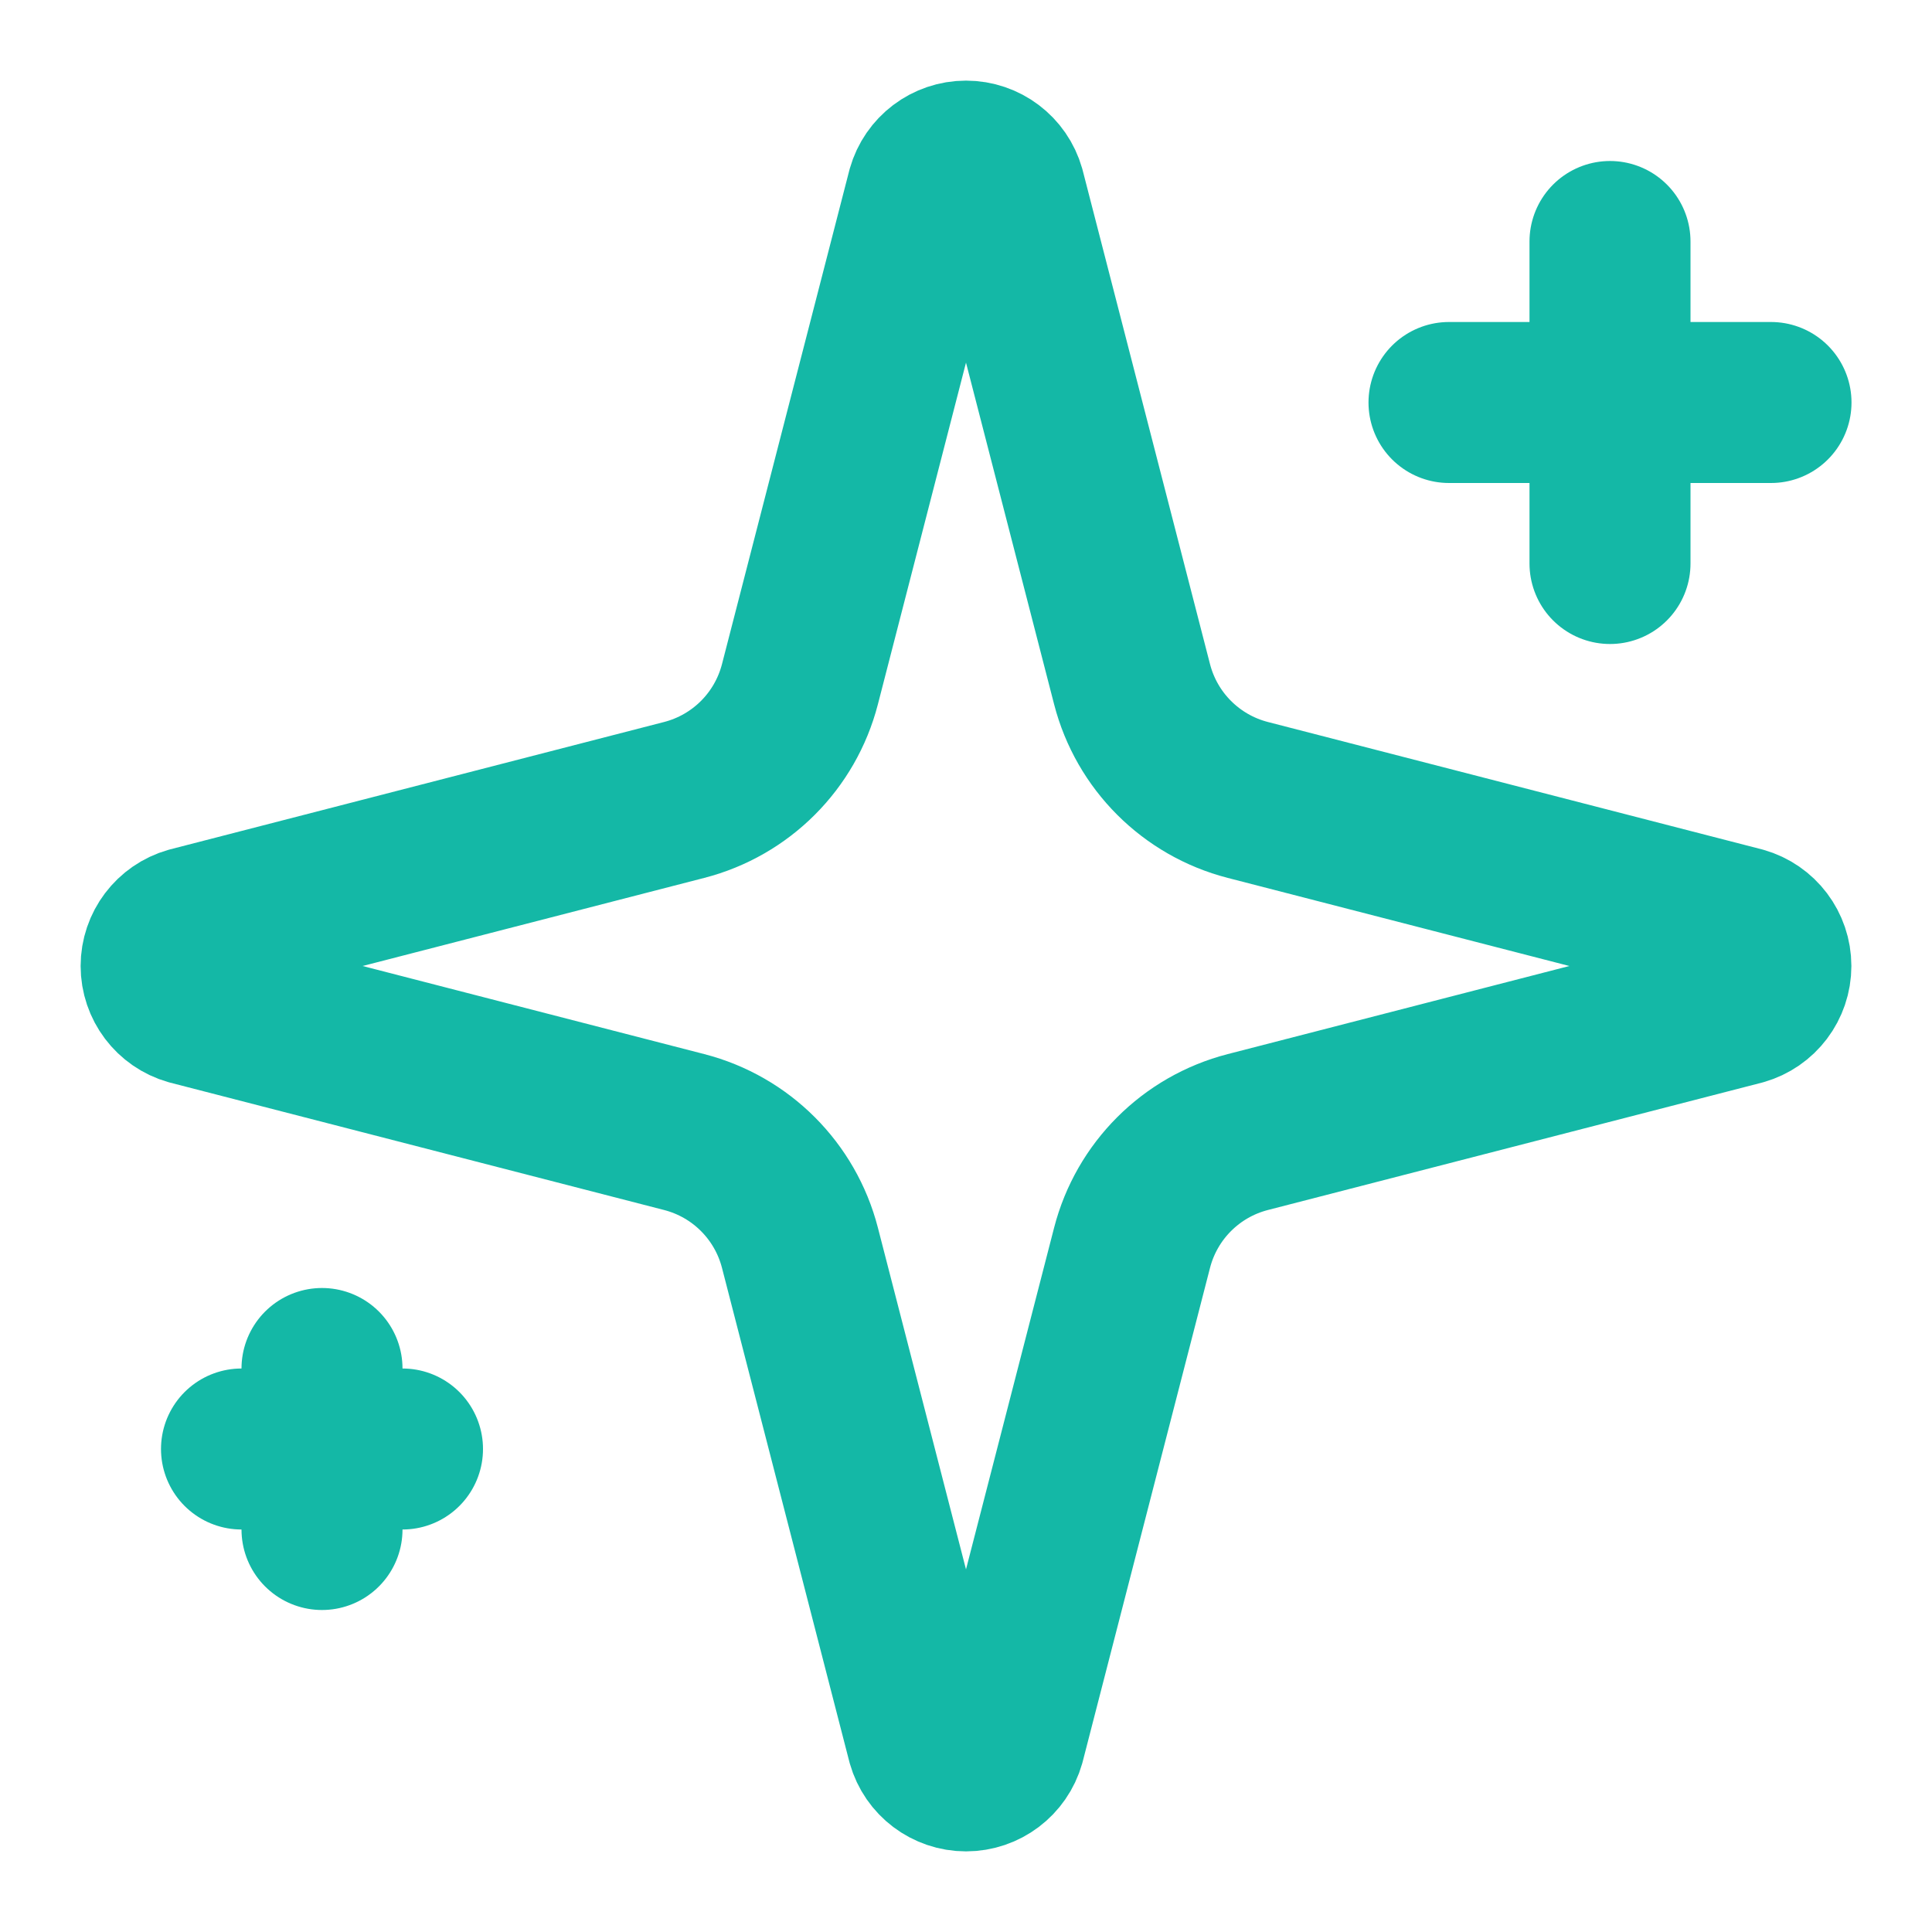
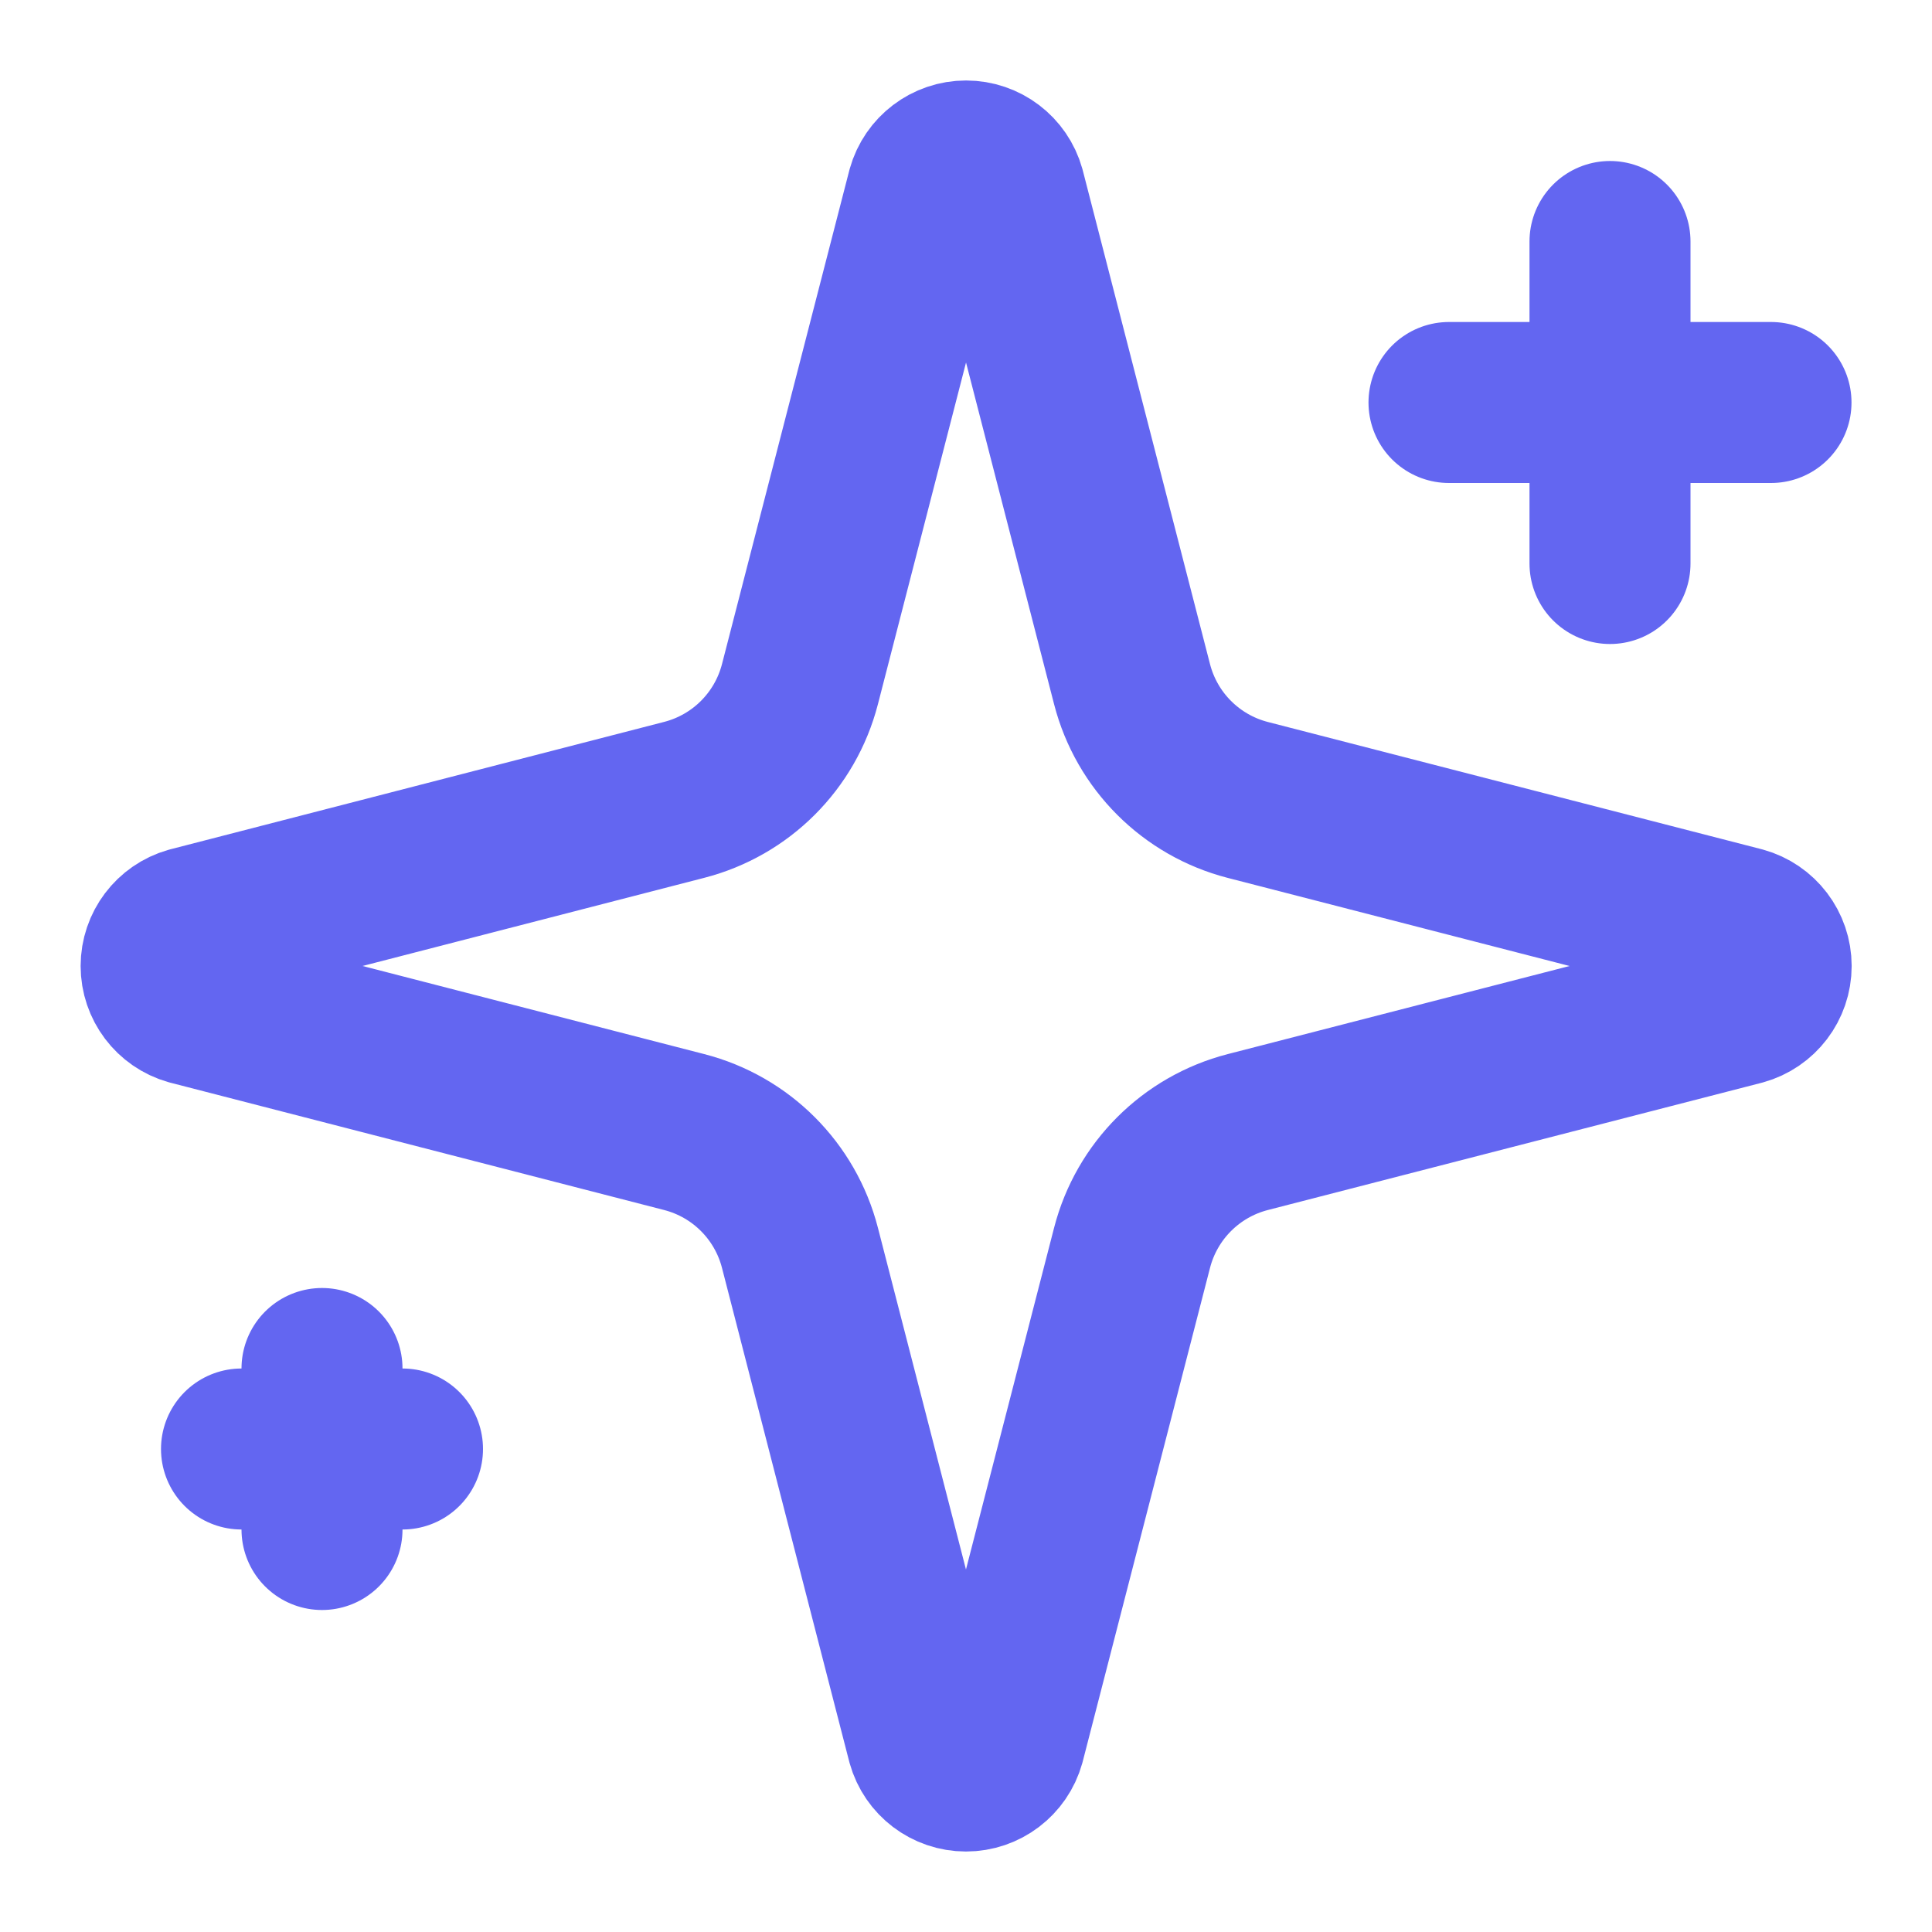
- <svg xmlns="http://www.w3.org/2000/svg" width="32" height="32" viewBox="0 0 24 24" fill="none" stroke="#14b8a6" stroke-width="2" stroke-linecap="round" stroke-linejoin="round">
-   <path d="M9.937 15.5A2 2 0 0 0 8.5 14.063l-6.135-1.582a.5.5 0 0 1 0-.962L8.5 9.937A2 2 0 0 0 9.937 8.5l1.582-6.135a.5.5 0 0 1 .962 0L14.063 8.5A2 2 0 0 0 15.5 9.937l6.135 1.582a.5.5 0 0 1 0 .962L15.5 14.063a2 2 0 0 0-1.437 1.437l-1.582 6.135a.5.5 0 0 1-.962 0z" />
+ <svg xmlns="http://www.w3.org/2000/svg" width="24" height="24" viewBox="0 0 24 24" fill="none" stroke="#6366f1" stroke-width="2" stroke-linecap="round" stroke-linejoin="round">
+   <path d="M9.937 15.5A2 2 0 0 0 8.5 14.063l-6.135-1.582a.5.5 0 0 1 0-.962L8.5 9.936A2 2 0 0 0 9.937 8.5l1.582-6.135a.5.5 0 0 1 .963 0L14.063 8.5A2 2 0 0 0 15.5 9.937l6.135 1.581a.5.5 0 0 1 0 .964L15.5 14.063a2 2 0 0 0-1.437 1.437l-1.582 6.135a.5.5 0 0 1-.963 0z" />
  <path d="M20 3v4" />
  <path d="M22 5h-4" />
  <path d="M4 17v2" />
  <path d="M5 18H3" />
</svg>
